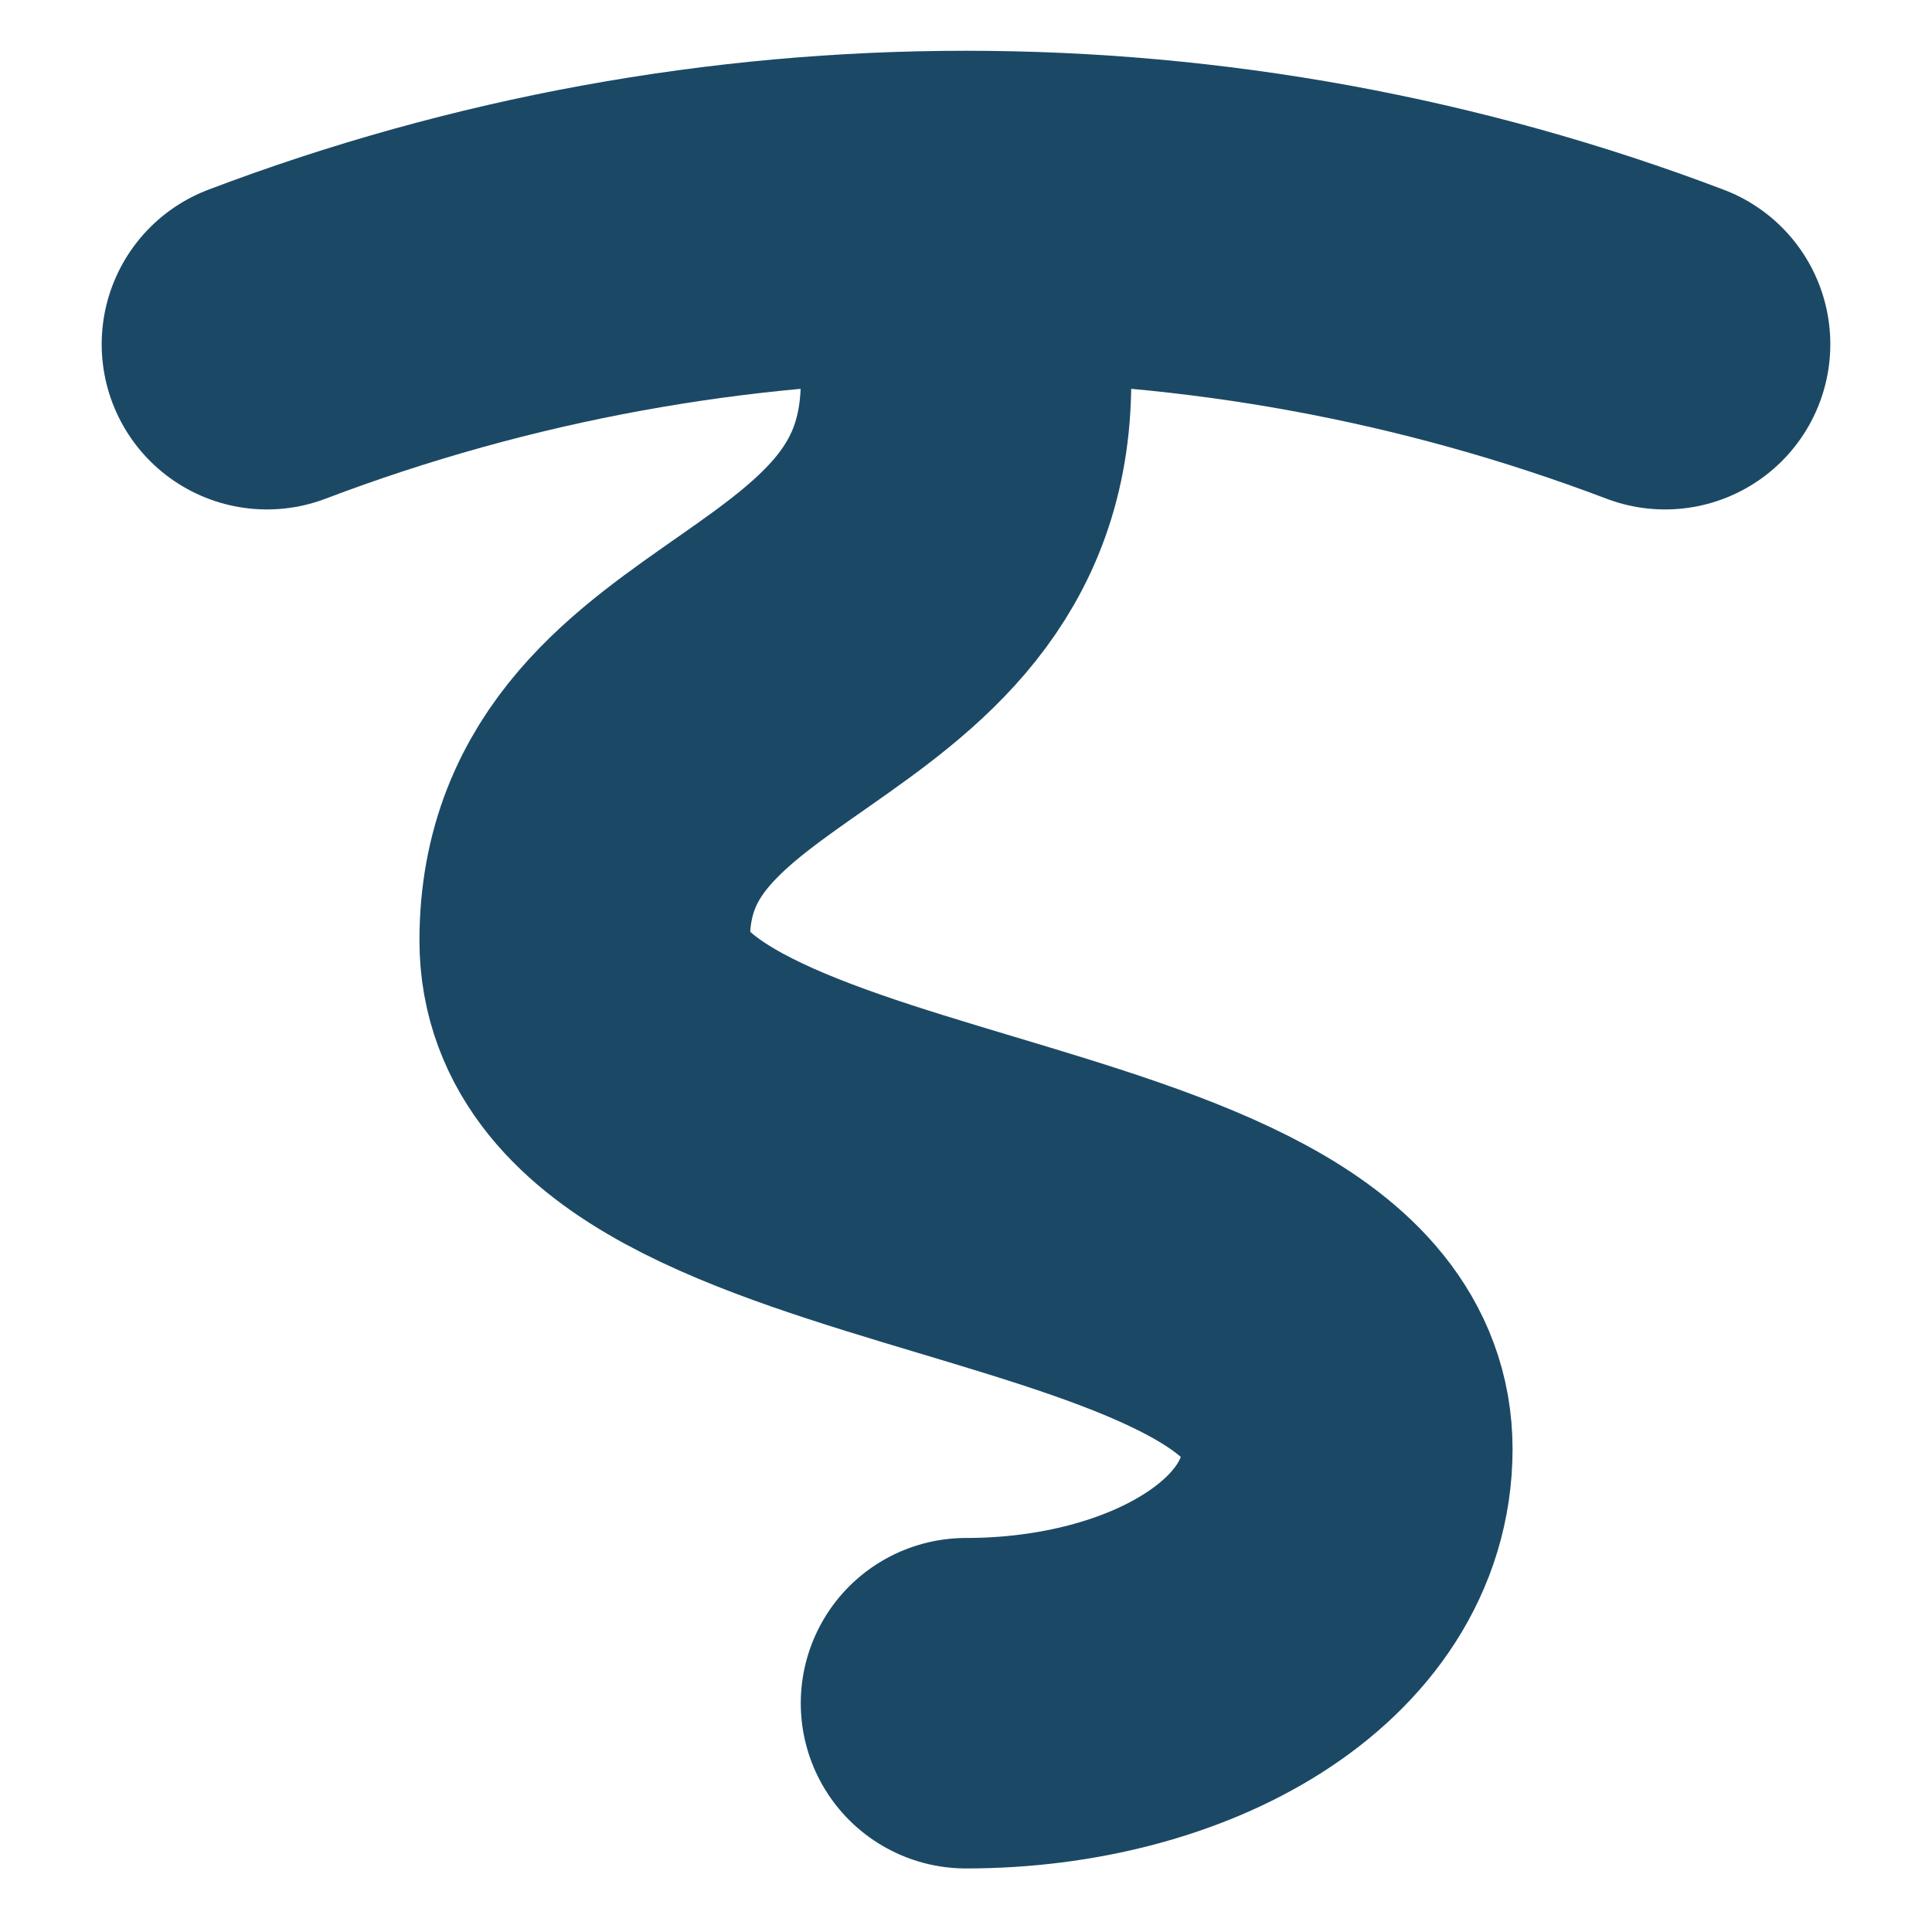
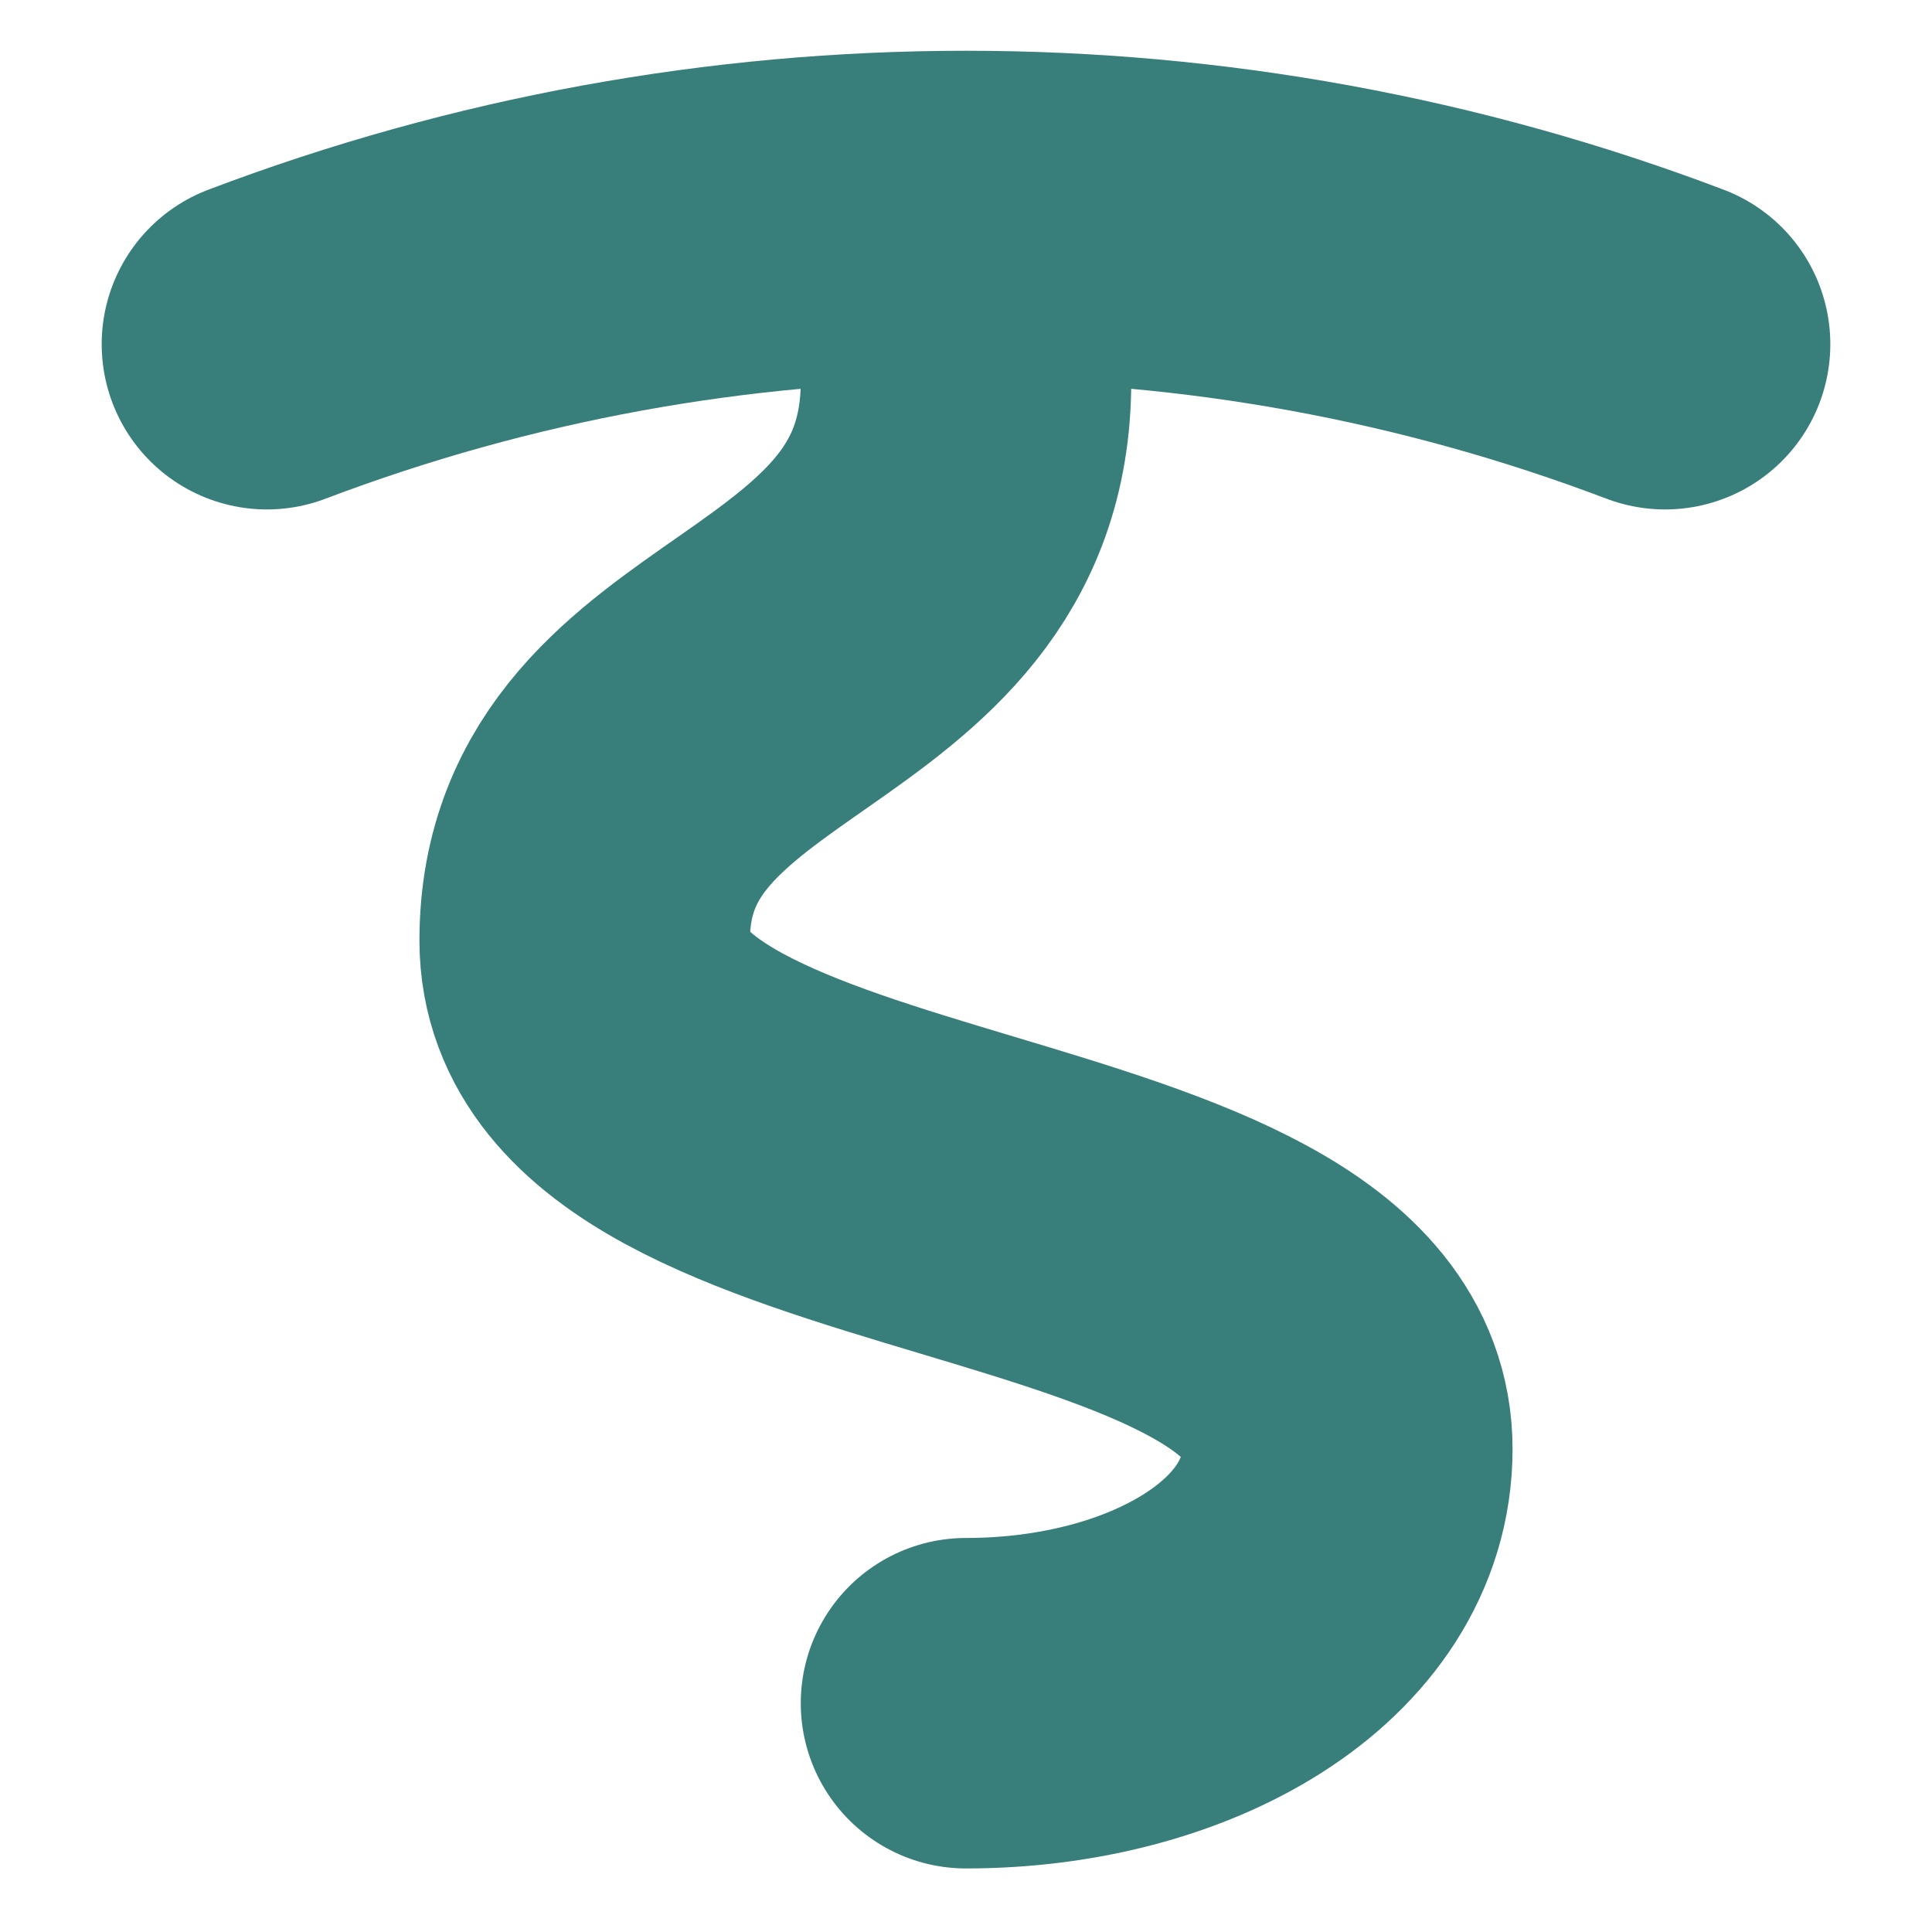
<svg xmlns="http://www.w3.org/2000/svg" viewBox="12 14 76 76" role="img">
-   <style>.c{stroke:#1B4965}@media (prefers-color-scheme: dark){.c{stroke:#F4D35E}}</style>
+   <style>.c{stroke:#387F7C}@media (prefers-color-scheme: dark){.c{stroke:#F4F6F5}}</style>
  <path d="M 22.50 27.54 A 77.5 77.5 0 0 1 77.50 27.54" fill="none" class="c" stroke-width="13" stroke-linecap="round" />
  <path d="M 50 29 C 50 41, 35 40, 35 51 C 35 62, 65 60, 65 71 C 65 77, 58 81, 50 81" fill="none" class="c" stroke-width="13" stroke-linecap="round" />
</svg>
